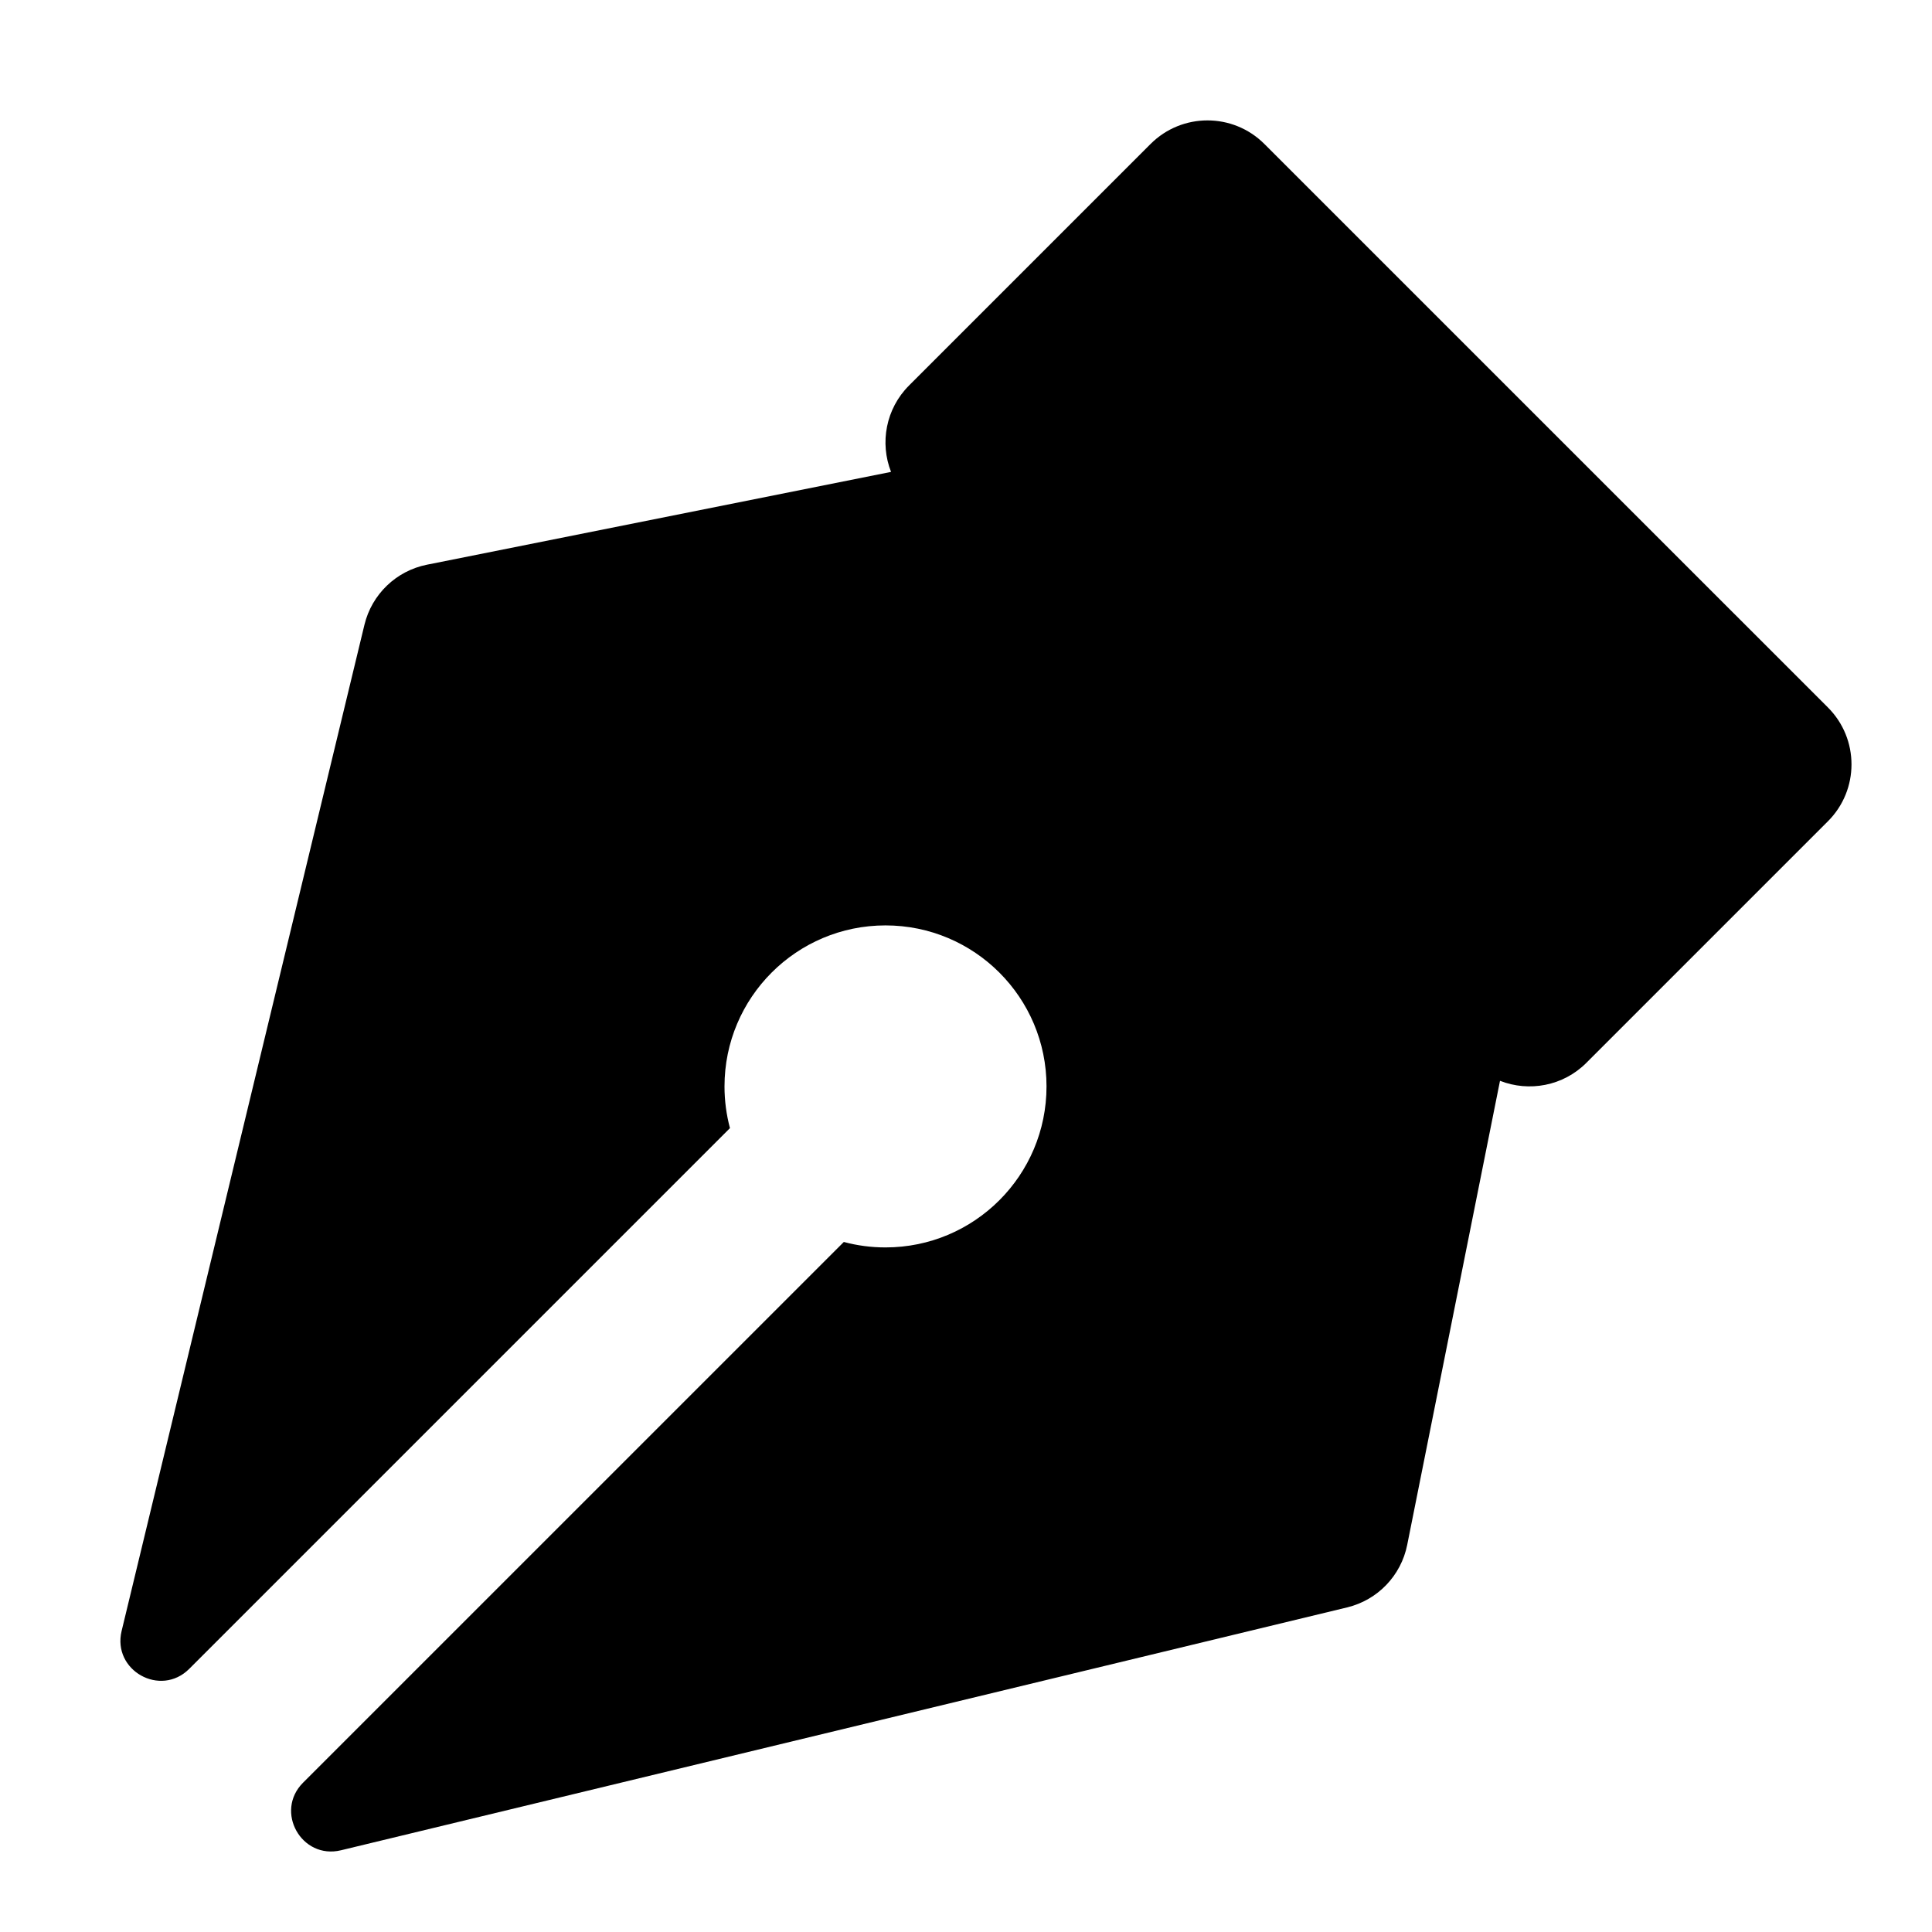
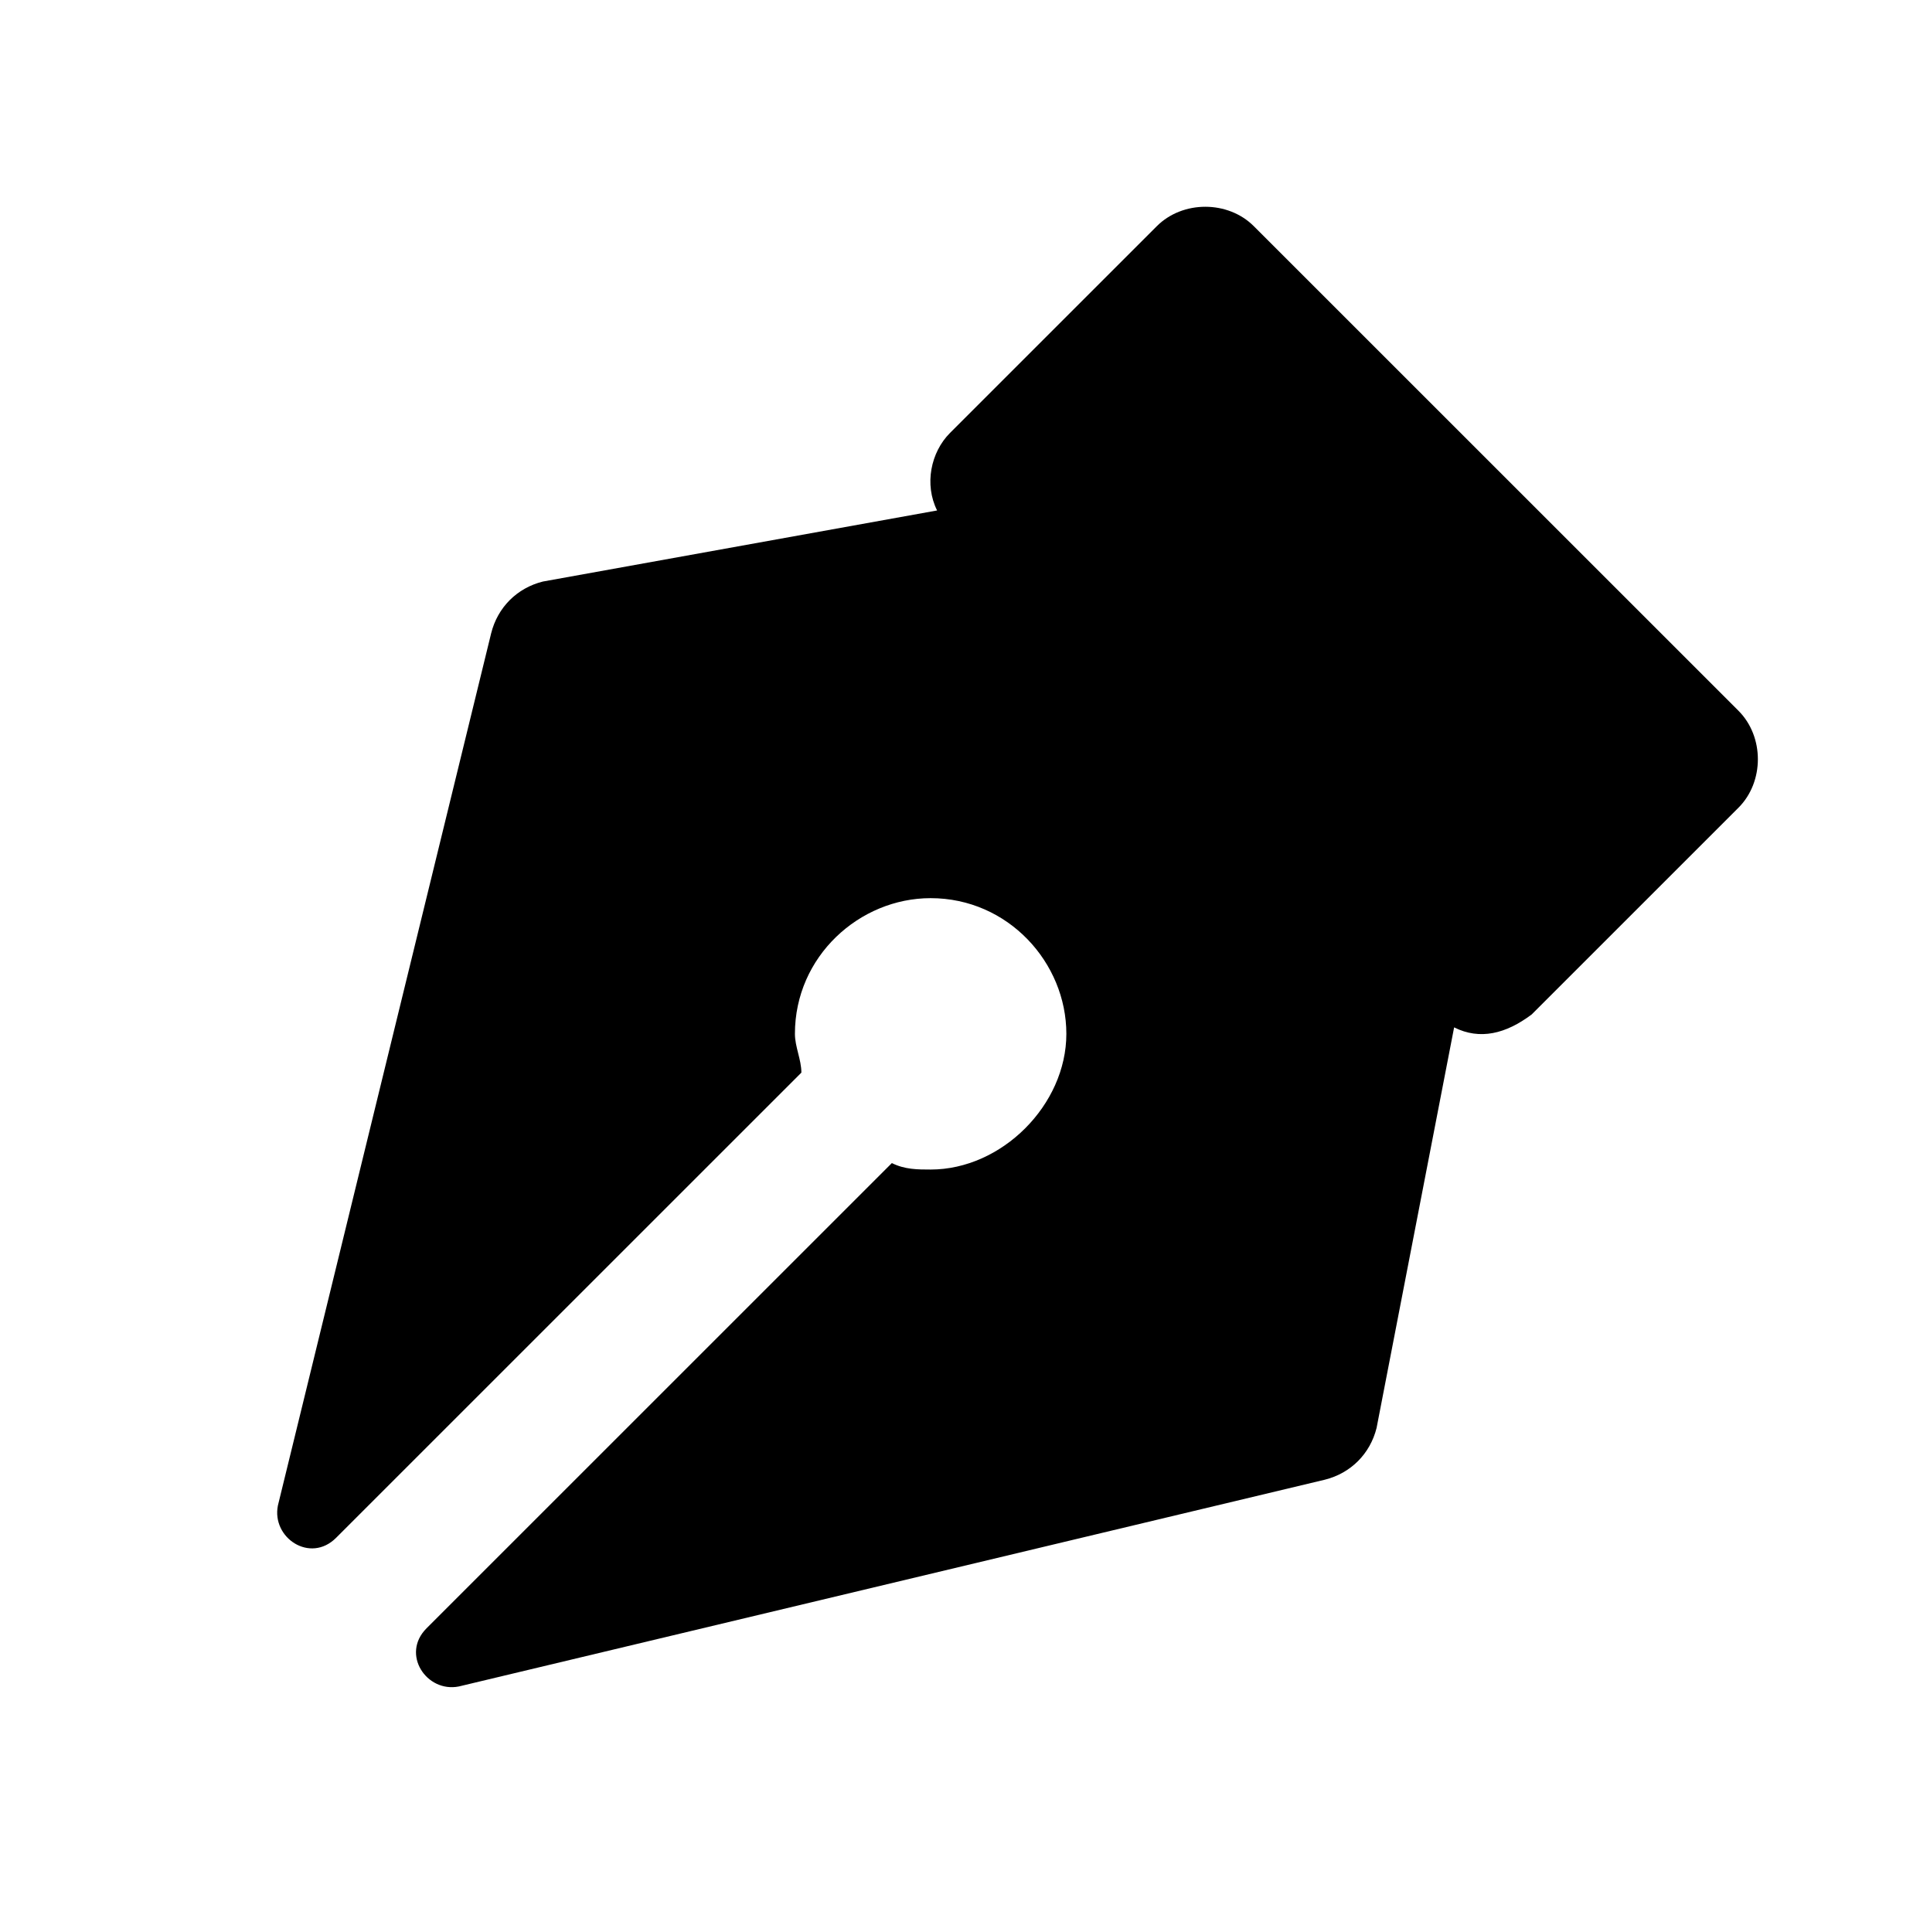
- <svg xmlns="http://www.w3.org/2000/svg" version="1.1" id="Layer_1" x="0px" y="0px" viewBox="0 0 800 800" style="enable-background:new 0 0 800 800;" xml:space="preserve">
-   <path d="M50.36,675.34c-3.95,16.36,16.08,27.6,27.99,15.7l223.91-223.91c-1.47-5.51-2.26-11.3-2.26-17.27  c0-36.82,29.85-66.67,66.67-66.67c36.82,0,66.67,29.85,66.67,66.67c0,36.82-29.85,66.67-66.67,66.67c-5.97,0-11.76-0.78-17.26-2.26  L125.49,738.17c-11.9,11.9-0.67,31.94,15.7,27.99l416.63-100.57c12.62-3.05,22.32-13.14,24.87-25.87l38.43-192.18  c11.97,4.7,26.11,2.22,35.78-7.46l100-100c13.02-13.02,13.02-34.12,0-47.14L523.56,59.62c-13.02-13.02-34.12-13.02-47.14,0l-100,100  c-9.67,9.67-12.16,23.81-7.46,35.78l-192.18,38.43c-12.73,2.55-22.82,12.25-25.87,24.87L50.36,675.34z" />
+ <svg xmlns="http://www.w3.org/2000/svg" version="1.1" id="Layer_1" x="0px" y="0px" viewBox="0 0 29.7 29.9" style="enable-background:new 0 0 29.7 29.9;" xml:space="preserve">
+   <path d="M4.3,23.3c-0.1,0.5,0.5,0.9,0.9,0.5l7.2-7.2c0-0.2-0.1-0.4-0.1-0.6c0-1.2,1-2.1,2.1-2.1c1.2,0,2.1,1,2.1,2.1s-1,2.1-2.1,2.1  c-0.2,0-0.4,0-0.6-0.1l-7.2,7.2c-0.4,0.4,0,1,0.5,0.9l13.4-3.2c0.4-0.1,0.7-0.4,0.8-0.8l1.2-6.2c0.4,0.2,0.8,0.1,1.2-0.2l3.2-3.2  c0.4-0.4,0.4-1.1,0-1.5l-7.5-7.5c-0.4-0.4-1.1-0.4-1.5,0l-3.2,3.2c-0.3,0.3-0.4,0.8-0.2,1.2L8.4,9C8,9.1,7.7,9.4,7.6,9.8L4.3,23.3z" />
</svg>
